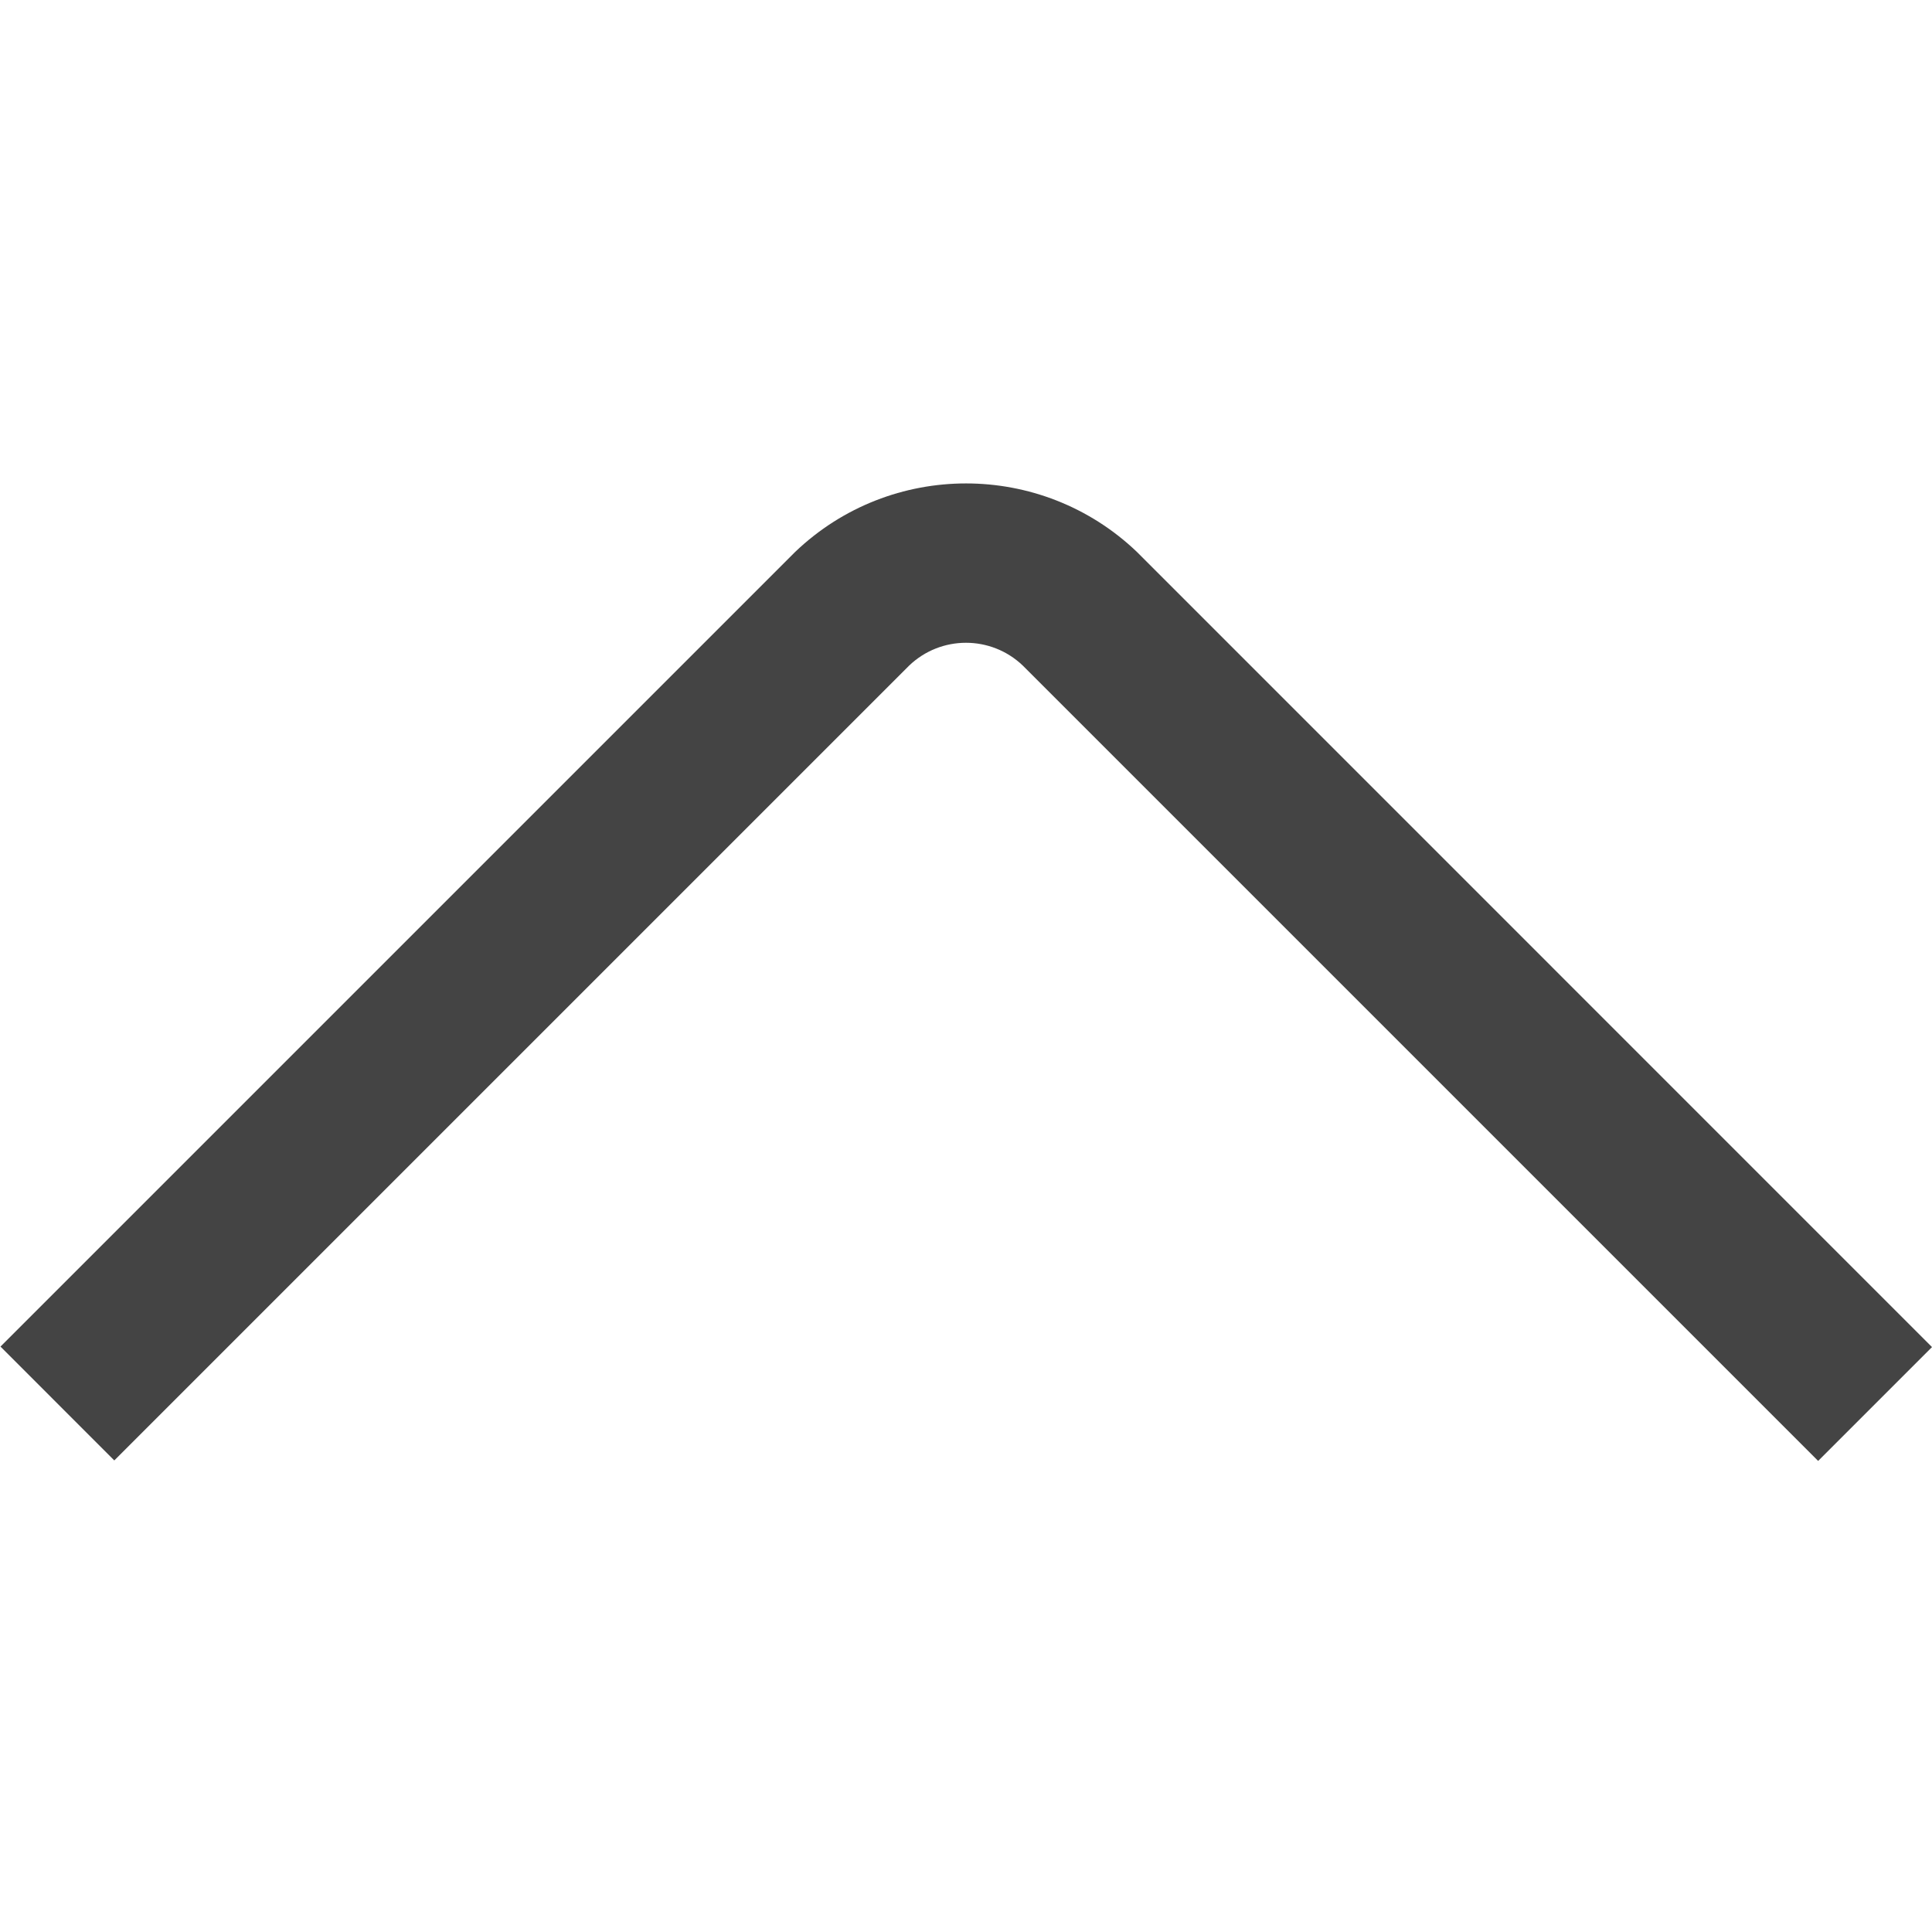
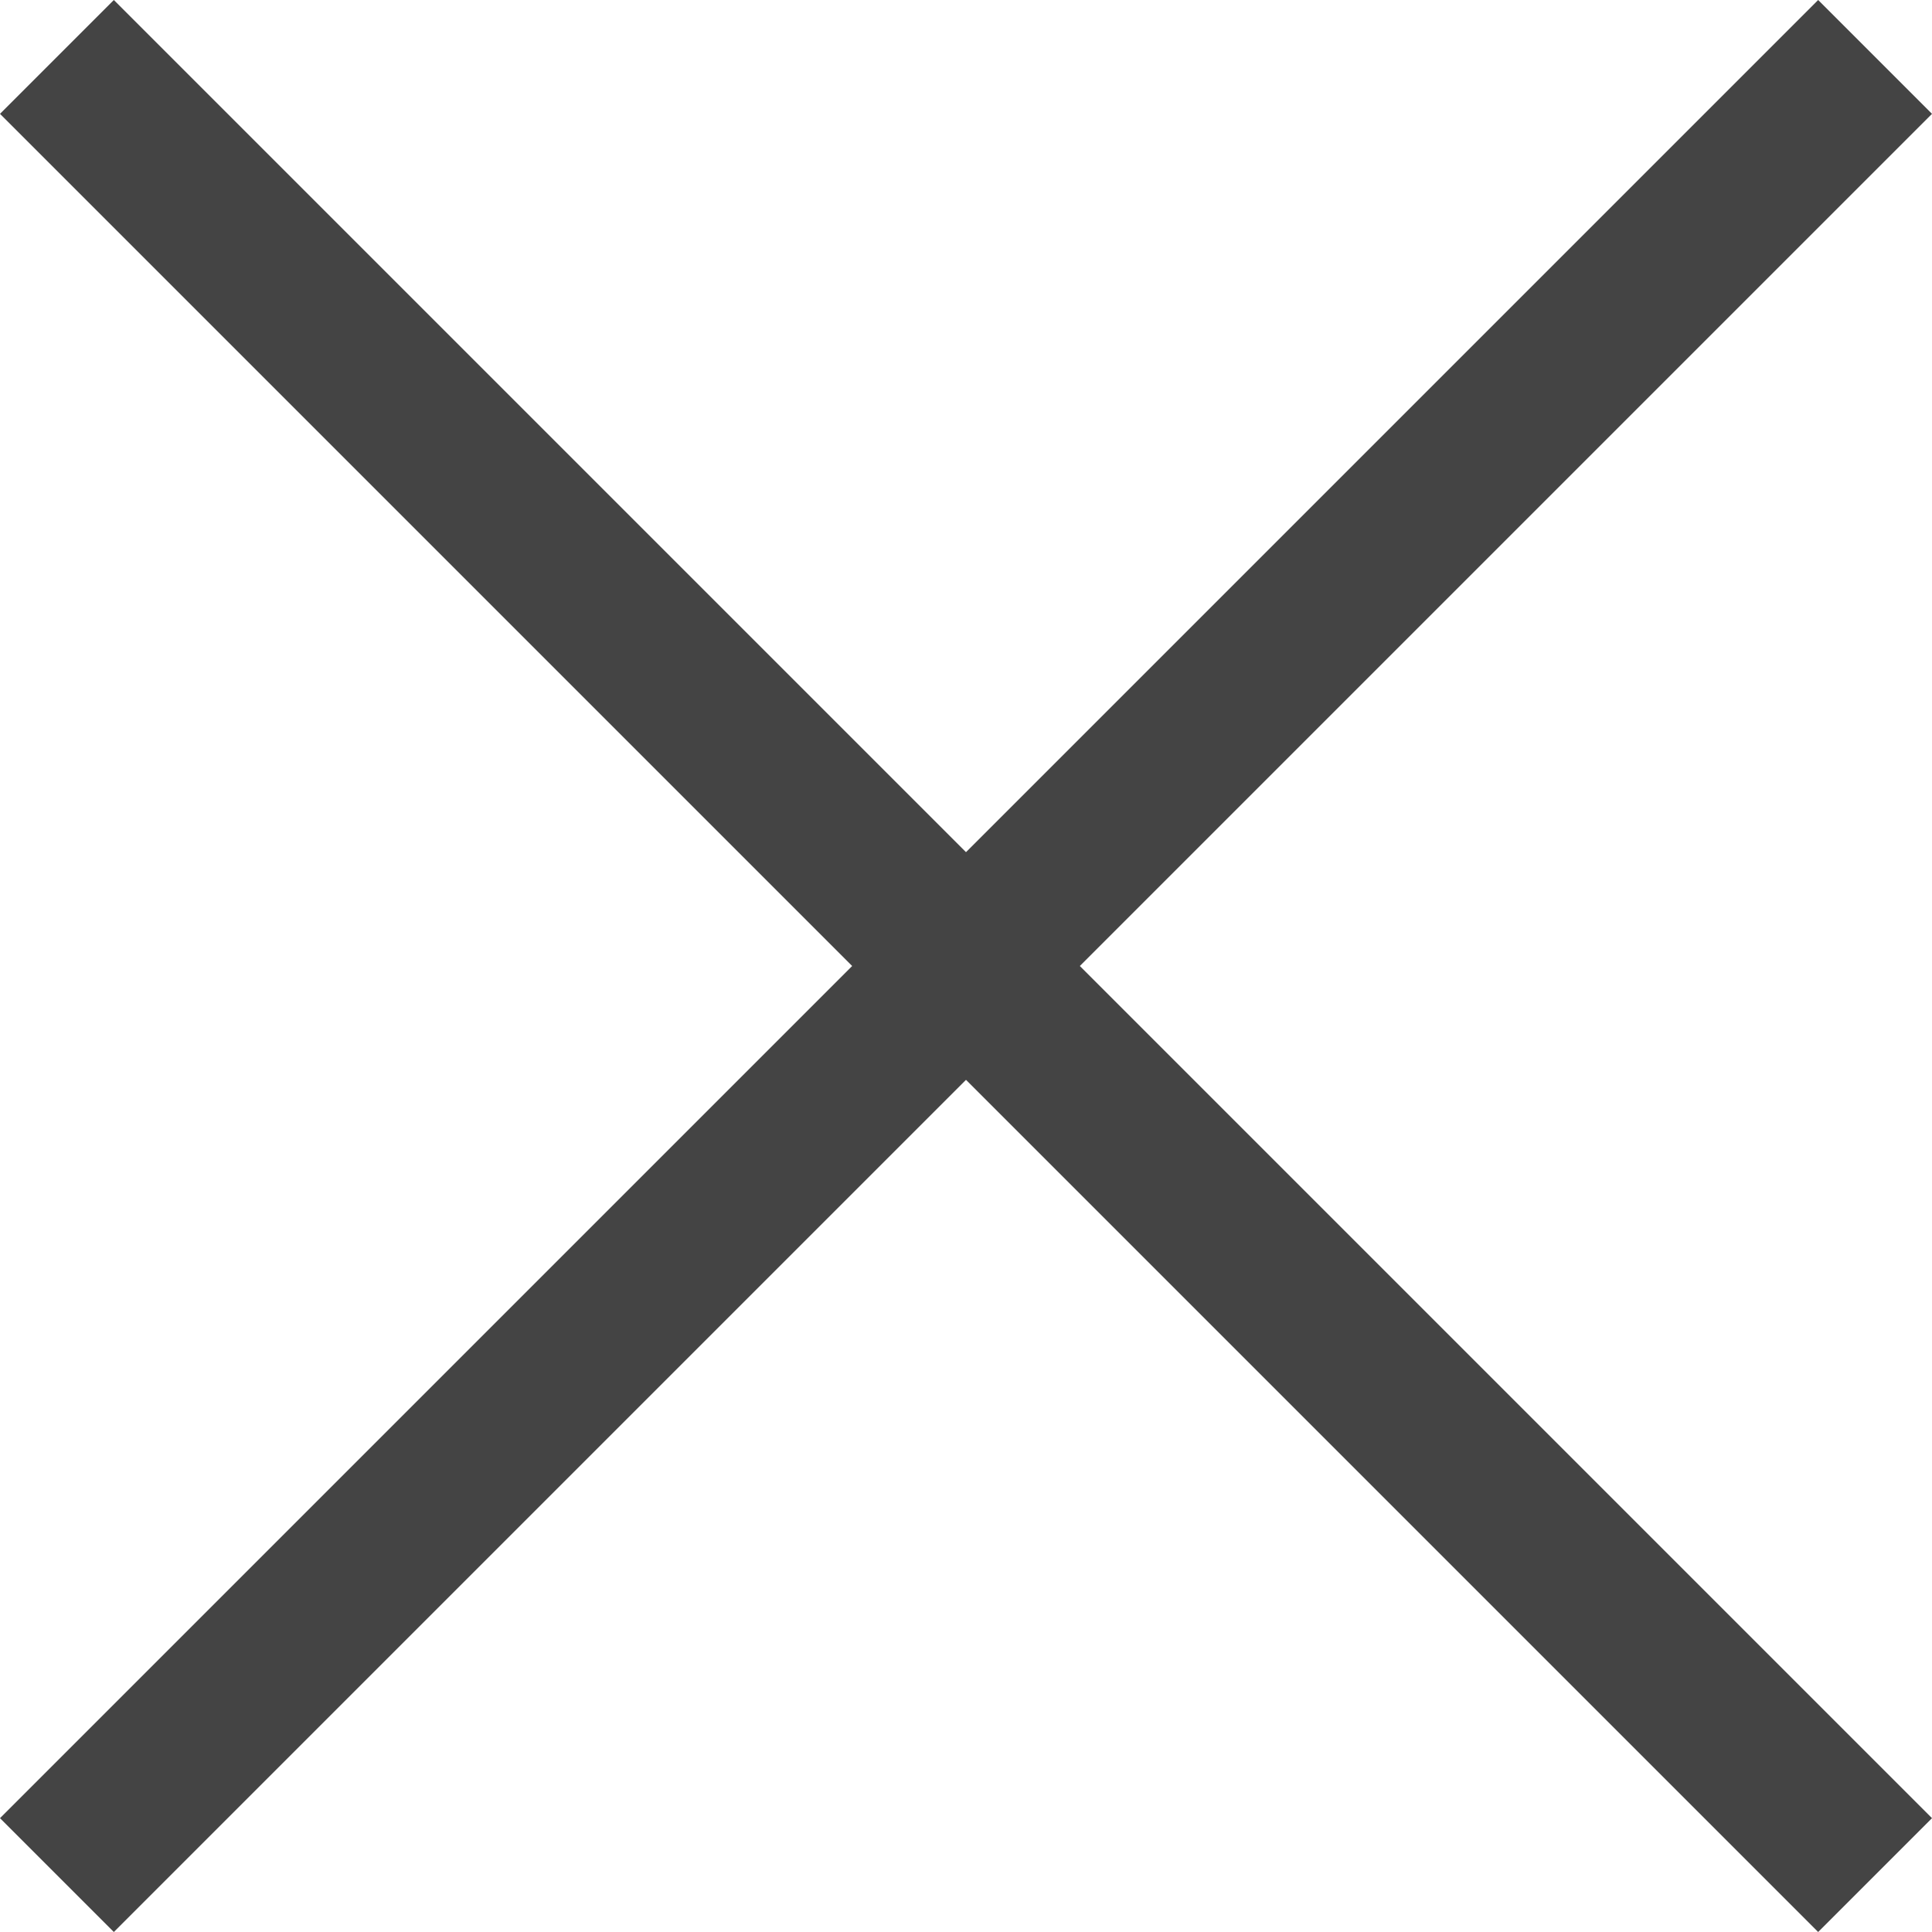
<svg xmlns="http://www.w3.org/2000/svg" id="_레이어_1" data-name="레이어_1" version="1.1" viewBox="0 0 512 512">
  <defs>
    <style>
      .st0 {
        fill: #444;
      }
    </style>
  </defs>
  <g id="_01_align_center">
-     <path class="st0" d="M481.83,387.16l-210.75-210.75c-8.43-8.09-21.74-8.09-30.17,0L30.29,387.03.13,356.86l210.62-210.62c25.33-24.17,65.19-24.17,90.52,0l210.73,210.75-30.17,30.17Z" />
+     <polygon class="st0" points="512 30.17 481.83 0 256 225.83 30.17 0 0 30.17 225.83 256 0 481.83 30.17 512 256 286.17 481.83 512 512 481.83 286.17 256 512 30.17" />
  </g>
</svg>
